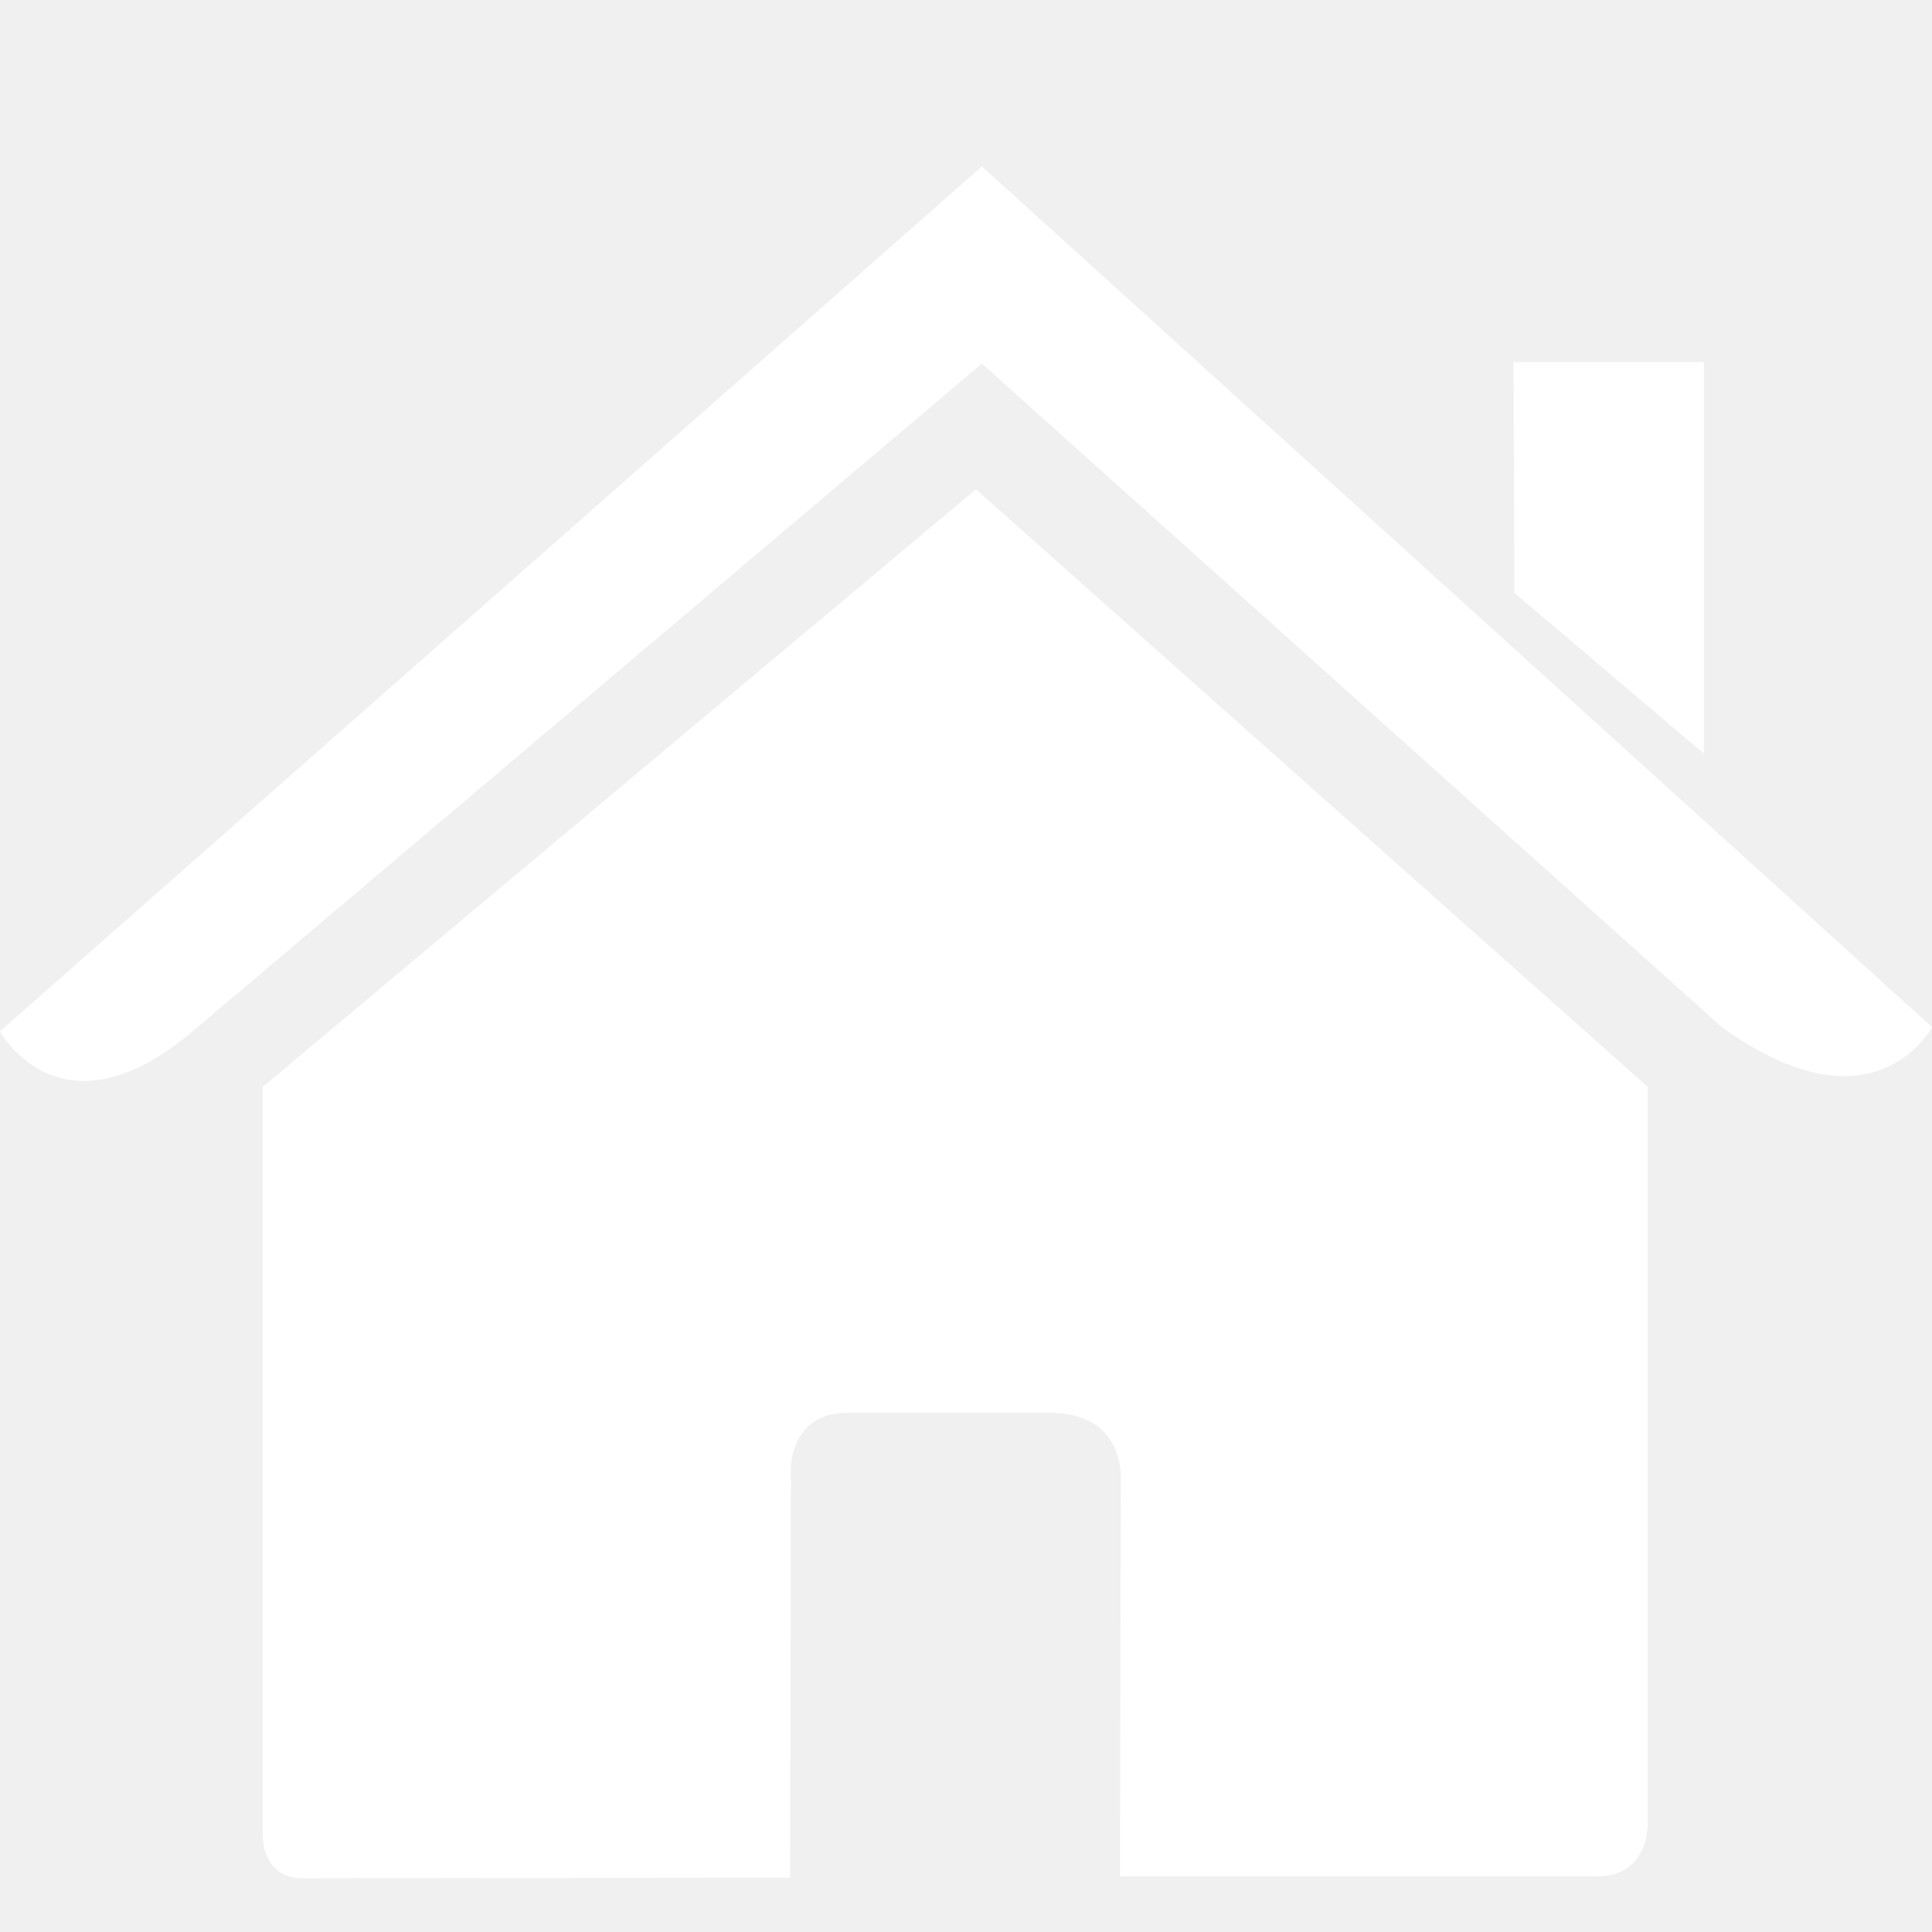
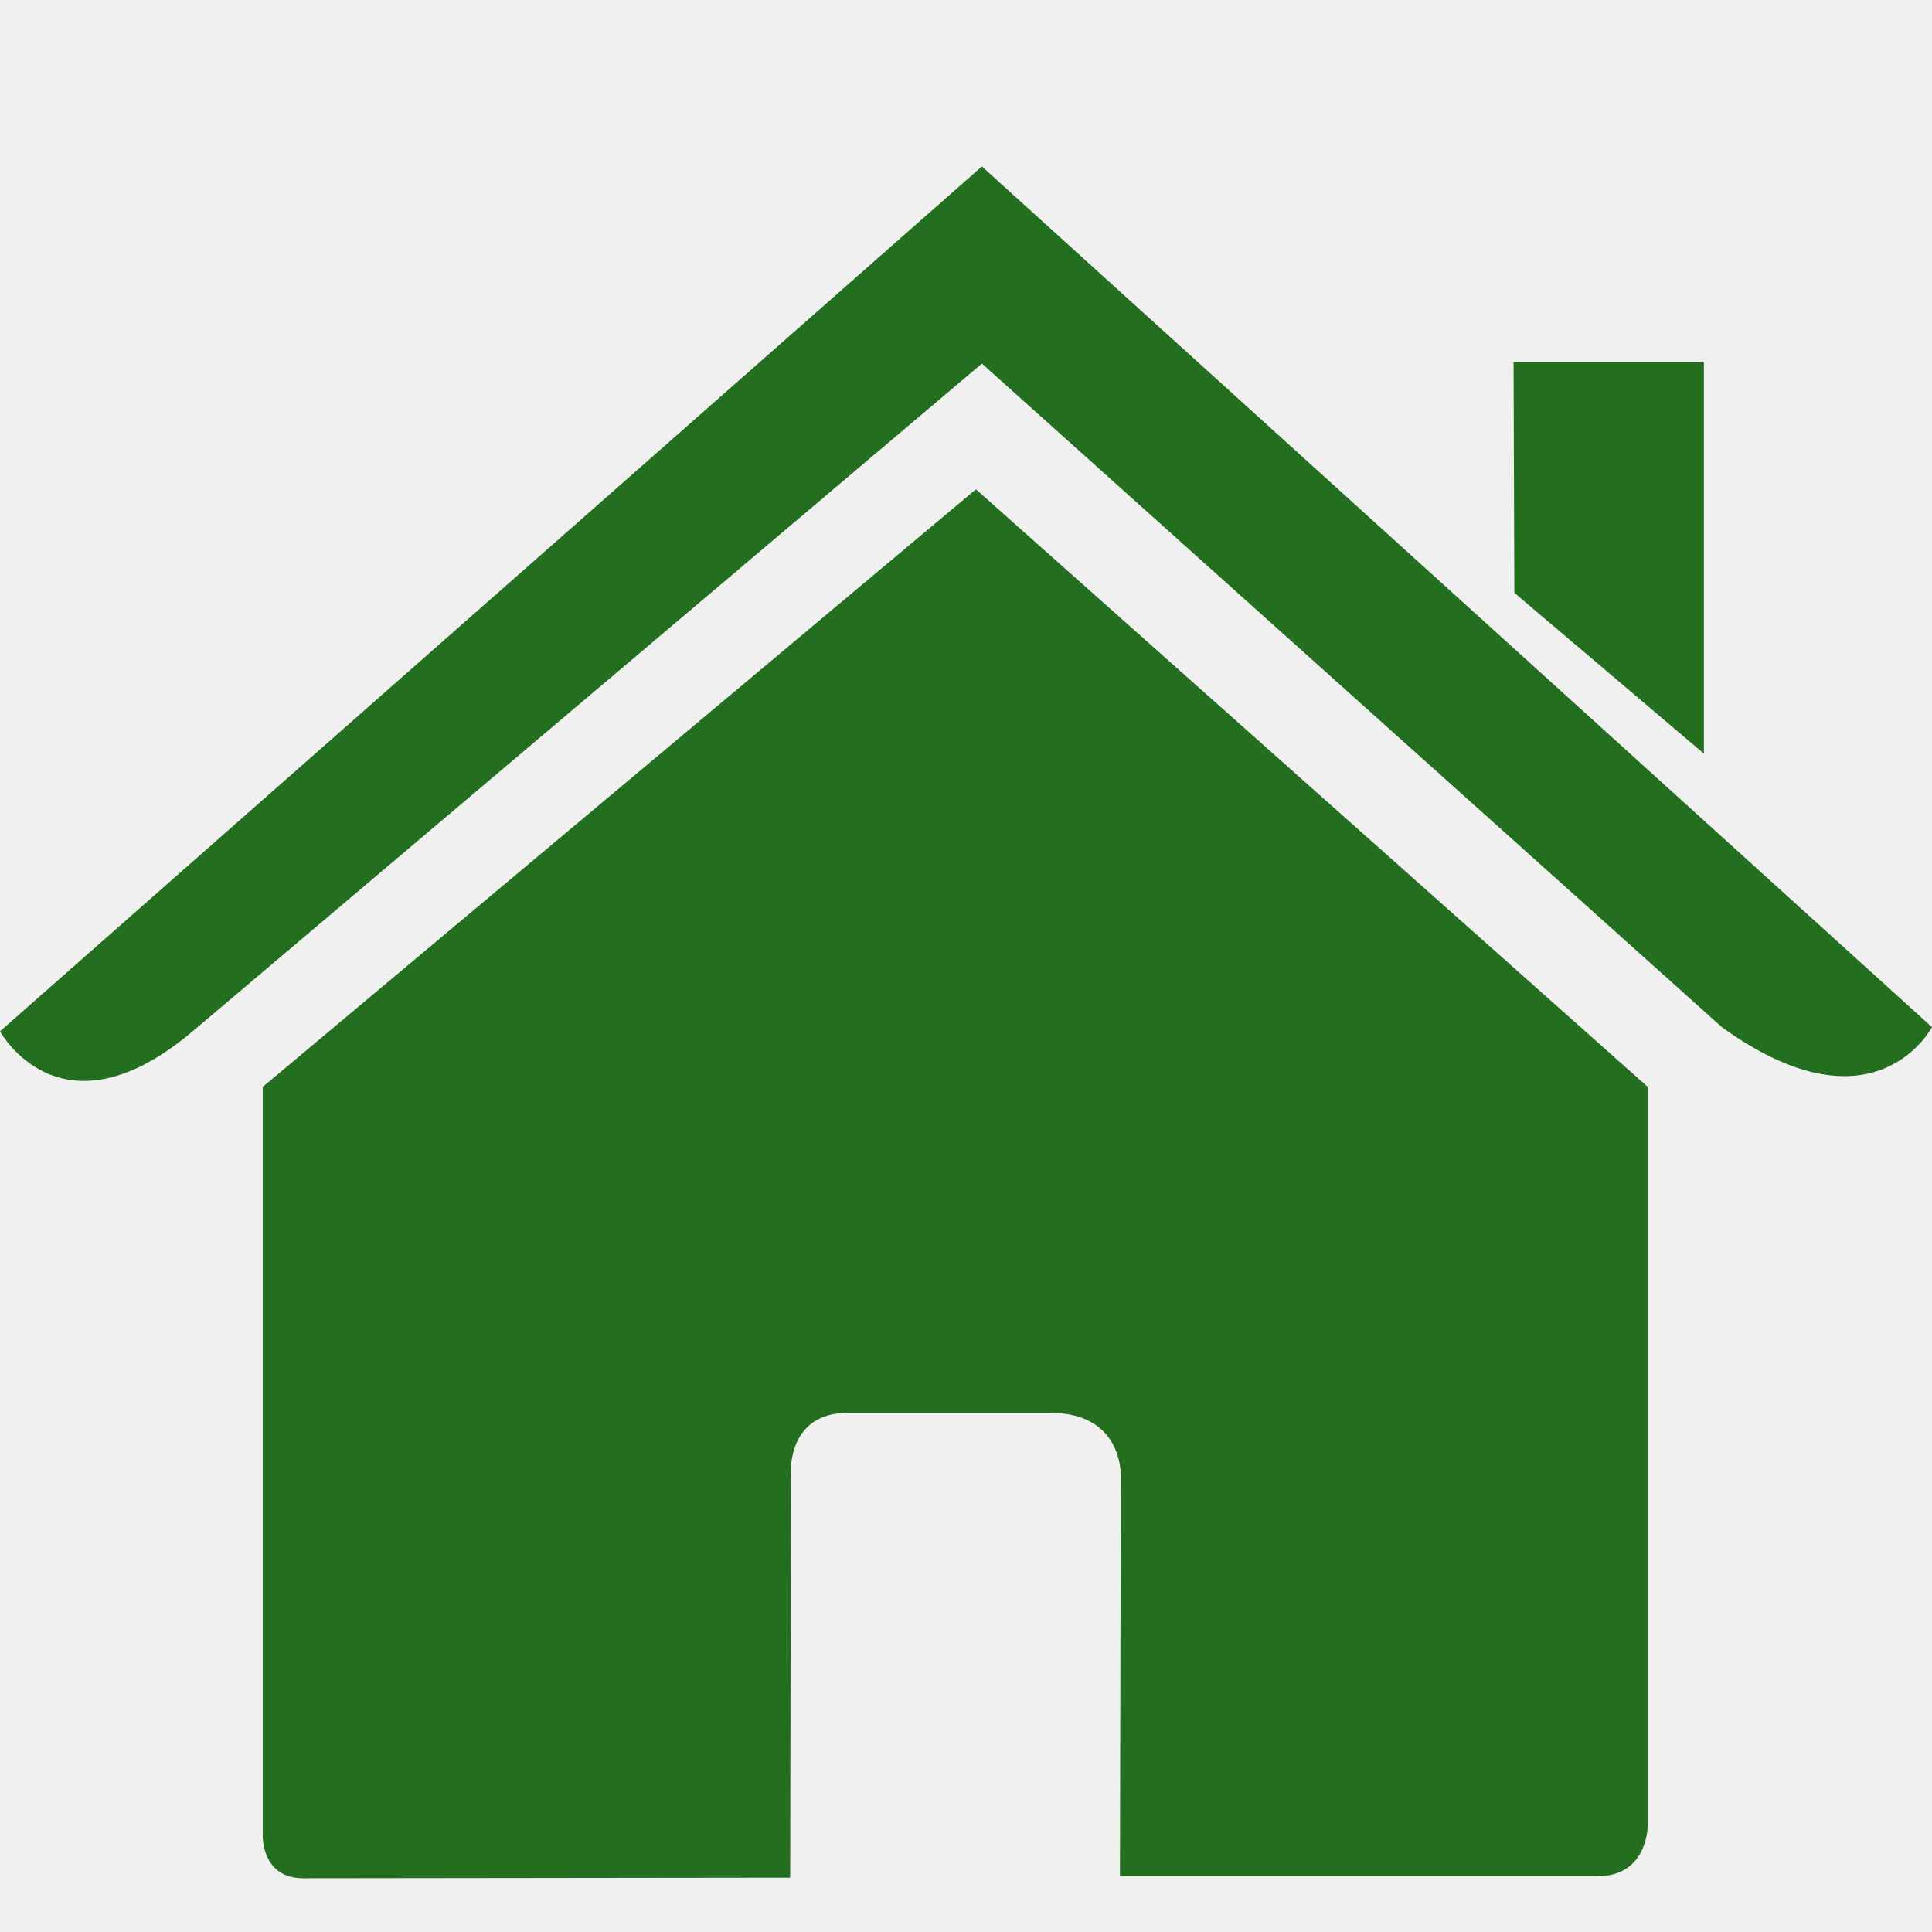
<svg xmlns="http://www.w3.org/2000/svg" version="1.1" id="Capa_1" x="0px" y="0px" width="50" height="50" viewBox="0 0 50 50" xml:space="preserve">
  <defs id="defs41" />
-   <path style="fill:#ffffff;fill-opacity:1" d="m 6.799,47.491 c 0,0 -0.044,1.118 1.047,1.118 1.358,0 12.604,-0.015 12.604,-0.015 l 0.018,-10.328 c 0,0 -0.178,-1.702 1.475,-1.702 h 5.229 c 1.954,0 1.834,1.702 1.834,1.702 l -0.022,10.294 c 0,0 10.662,0 12.337,0 1.386,0 1.323,-1.392 1.323,-1.392 V 28.129 L 25.257,12.663 6.799,28.129 v 19.362 z" id="path3" />
-   <path style="fill:#ffffff;fill-opacity:1" d="m 0,26.69 c 0,0 1.567,2.889 4.985,0 L 25.411,9.41 44.561,26.582 c 3.956,2.853 5.439,0 5.439,0 L 25.411,4.308 0,26.69 z" id="path5" />
-   <polygon style="fill:#ffffff;fill-opacity:1" points="21.179,5.963 23.83,8.212 23.83,2.735 21.168,2.735 " id="polygon7" transform="matrix(1.850481,0,0,1.850481,0,4.308108)" />
-   <g id="g9" transform="matrix(0.6921957,0,0,0.6921957,0,32.03748)" style="fill:#ffffff" />
-   <g id="g11" transform="matrix(0.6921957,0,0,0.6921957,0,32.03748)" style="fill:#ffffff" />
-   <g id="g13" transform="matrix(0.6921957,0,0,0.6921957,0,32.03748)" style="fill:#ffffff" />
-   <g id="g15" transform="matrix(0.6921957,0,0,0.6921957,0,32.03748)" style="fill:#ffffff" />
-   <g id="g17" transform="matrix(0.6921957,0,0,0.6921957,0,32.03748)" style="fill:#ffffff" />
-   <g id="g19" transform="matrix(0.6921957,0,0,0.6921957,0,32.03748)" style="fill:#ffffff" />
-   <g id="g21" transform="matrix(0.6921957,0,0,0.6921957,0,32.03748)" style="fill:#ffffff" />
-   <g id="g23" transform="matrix(0.6921957,0,0,0.6921957,0,32.03748)" style="fill:#ffffff" />
-   <g id="g25" transform="matrix(0.6921957,0,0,0.6921957,0,32.03748)" style="fill:#ffffff" />
-   <g id="g27" transform="matrix(0.6921957,0,0,0.6921957,0,32.03748)" style="fill:#ffffff" />
-   <g id="g29" transform="matrix(0.6921957,0,0,0.6921957,0,32.03748)" style="fill:#ffffff" />
-   <g id="g31" transform="matrix(0.6921957,0,0,0.6921957,0,32.03748)" style="fill:#ffffff" />
-   <g id="g33" transform="matrix(0.6921957,0,0,0.6921957,0,32.03748)" style="fill:#ffffff" />
-   <g id="g35" transform="matrix(0.6921957,0,0,0.6921957,0,32.03748)" style="fill:#ffffff" />
-   <g id="g37" transform="matrix(0.6921957,0,0,0.6921957,0,32.03748)" style="fill:#ffffff" />
+   <path style="fill:#246e1f;fill-opacity:1" d="m 6.799,47.491 c 0,0 -0.044,1.118 1.047,1.118 1.358,0 12.604,-0.015 12.604,-0.015 l 0.018,-10.328 c 0,0 -0.178,-1.702 1.475,-1.702 h 5.229 c 1.954,0 1.834,1.702 1.834,1.702 l -0.022,10.294 c 0,0 10.662,0 12.337,0 1.386,0 1.323,-1.392 1.323,-1.392 V 28.129 L 25.257,12.663 6.799,28.129 v 19.362 z" id="path3" />
+   <path style="fill:#246e1f;fill-opacity:1" d="m 0,26.69 c 0,0 1.567,2.889 4.985,0 L 25.411,9.41 44.561,26.582 c 3.956,2.853 5.439,0 5.439,0 L 25.411,4.308 0,26.69 z" id="path5" />
+   <polygon style="fill:#246e1f;fill-opacity:1" points="21.179,5.963 23.83,8.212 23.83,2.735 21.168,2.735 " id="polygon7" transform="matrix(1.850481,0,0,1.850481,0,4.308108)" />
+   <g id="g9" transform="matrix(0.6921957,0,0,0.6921957,0,32.03748)" />
+   <g id="g11" transform="matrix(0.6921957,0,0,0.6921957,0,32.03748)" />
+   <g id="g13" transform="matrix(0.6921957,0,0,0.6921957,0,32.03748)" />
+   <g id="g15" transform="matrix(0.6921957,0,0,0.6921957,0,32.03748)" />
+   <g id="g17" transform="matrix(0.6921957,0,0,0.6921957,0,32.03748)" />
+   <g id="g19" transform="matrix(0.6921957,0,0,0.6921957,0,32.03748)" />
+   <g id="g21" transform="matrix(0.6921957,0,0,0.6921957,0,32.03748)" />
+   <g id="g23" transform="matrix(0.6921957,0,0,0.6921957,0,32.03748)" />
+   <g id="g25" transform="matrix(0.6921957,0,0,0.6921957,0,32.03748)" />
+   <g id="g27" transform="matrix(0.6921957,0,0,0.6921957,0,32.03748)" />
+   <g id="g29" transform="matrix(0.6921957,0,0,0.6921957,0,32.03748)" />
+   <g id="g31" transform="matrix(0.6921957,0,0,0.6921957,0,32.03748)" />
+   <g id="g33" transform="matrix(0.6921957,0,0,0.6921957,0,32.03748)" />
+   <g id="g35" transform="matrix(0.6921957,0,0,0.6921957,0,32.03748)" />
+   <g id="g37" transform="matrix(0.6921957,0,0,0.6921957,0,32.03748)" />
</svg>
